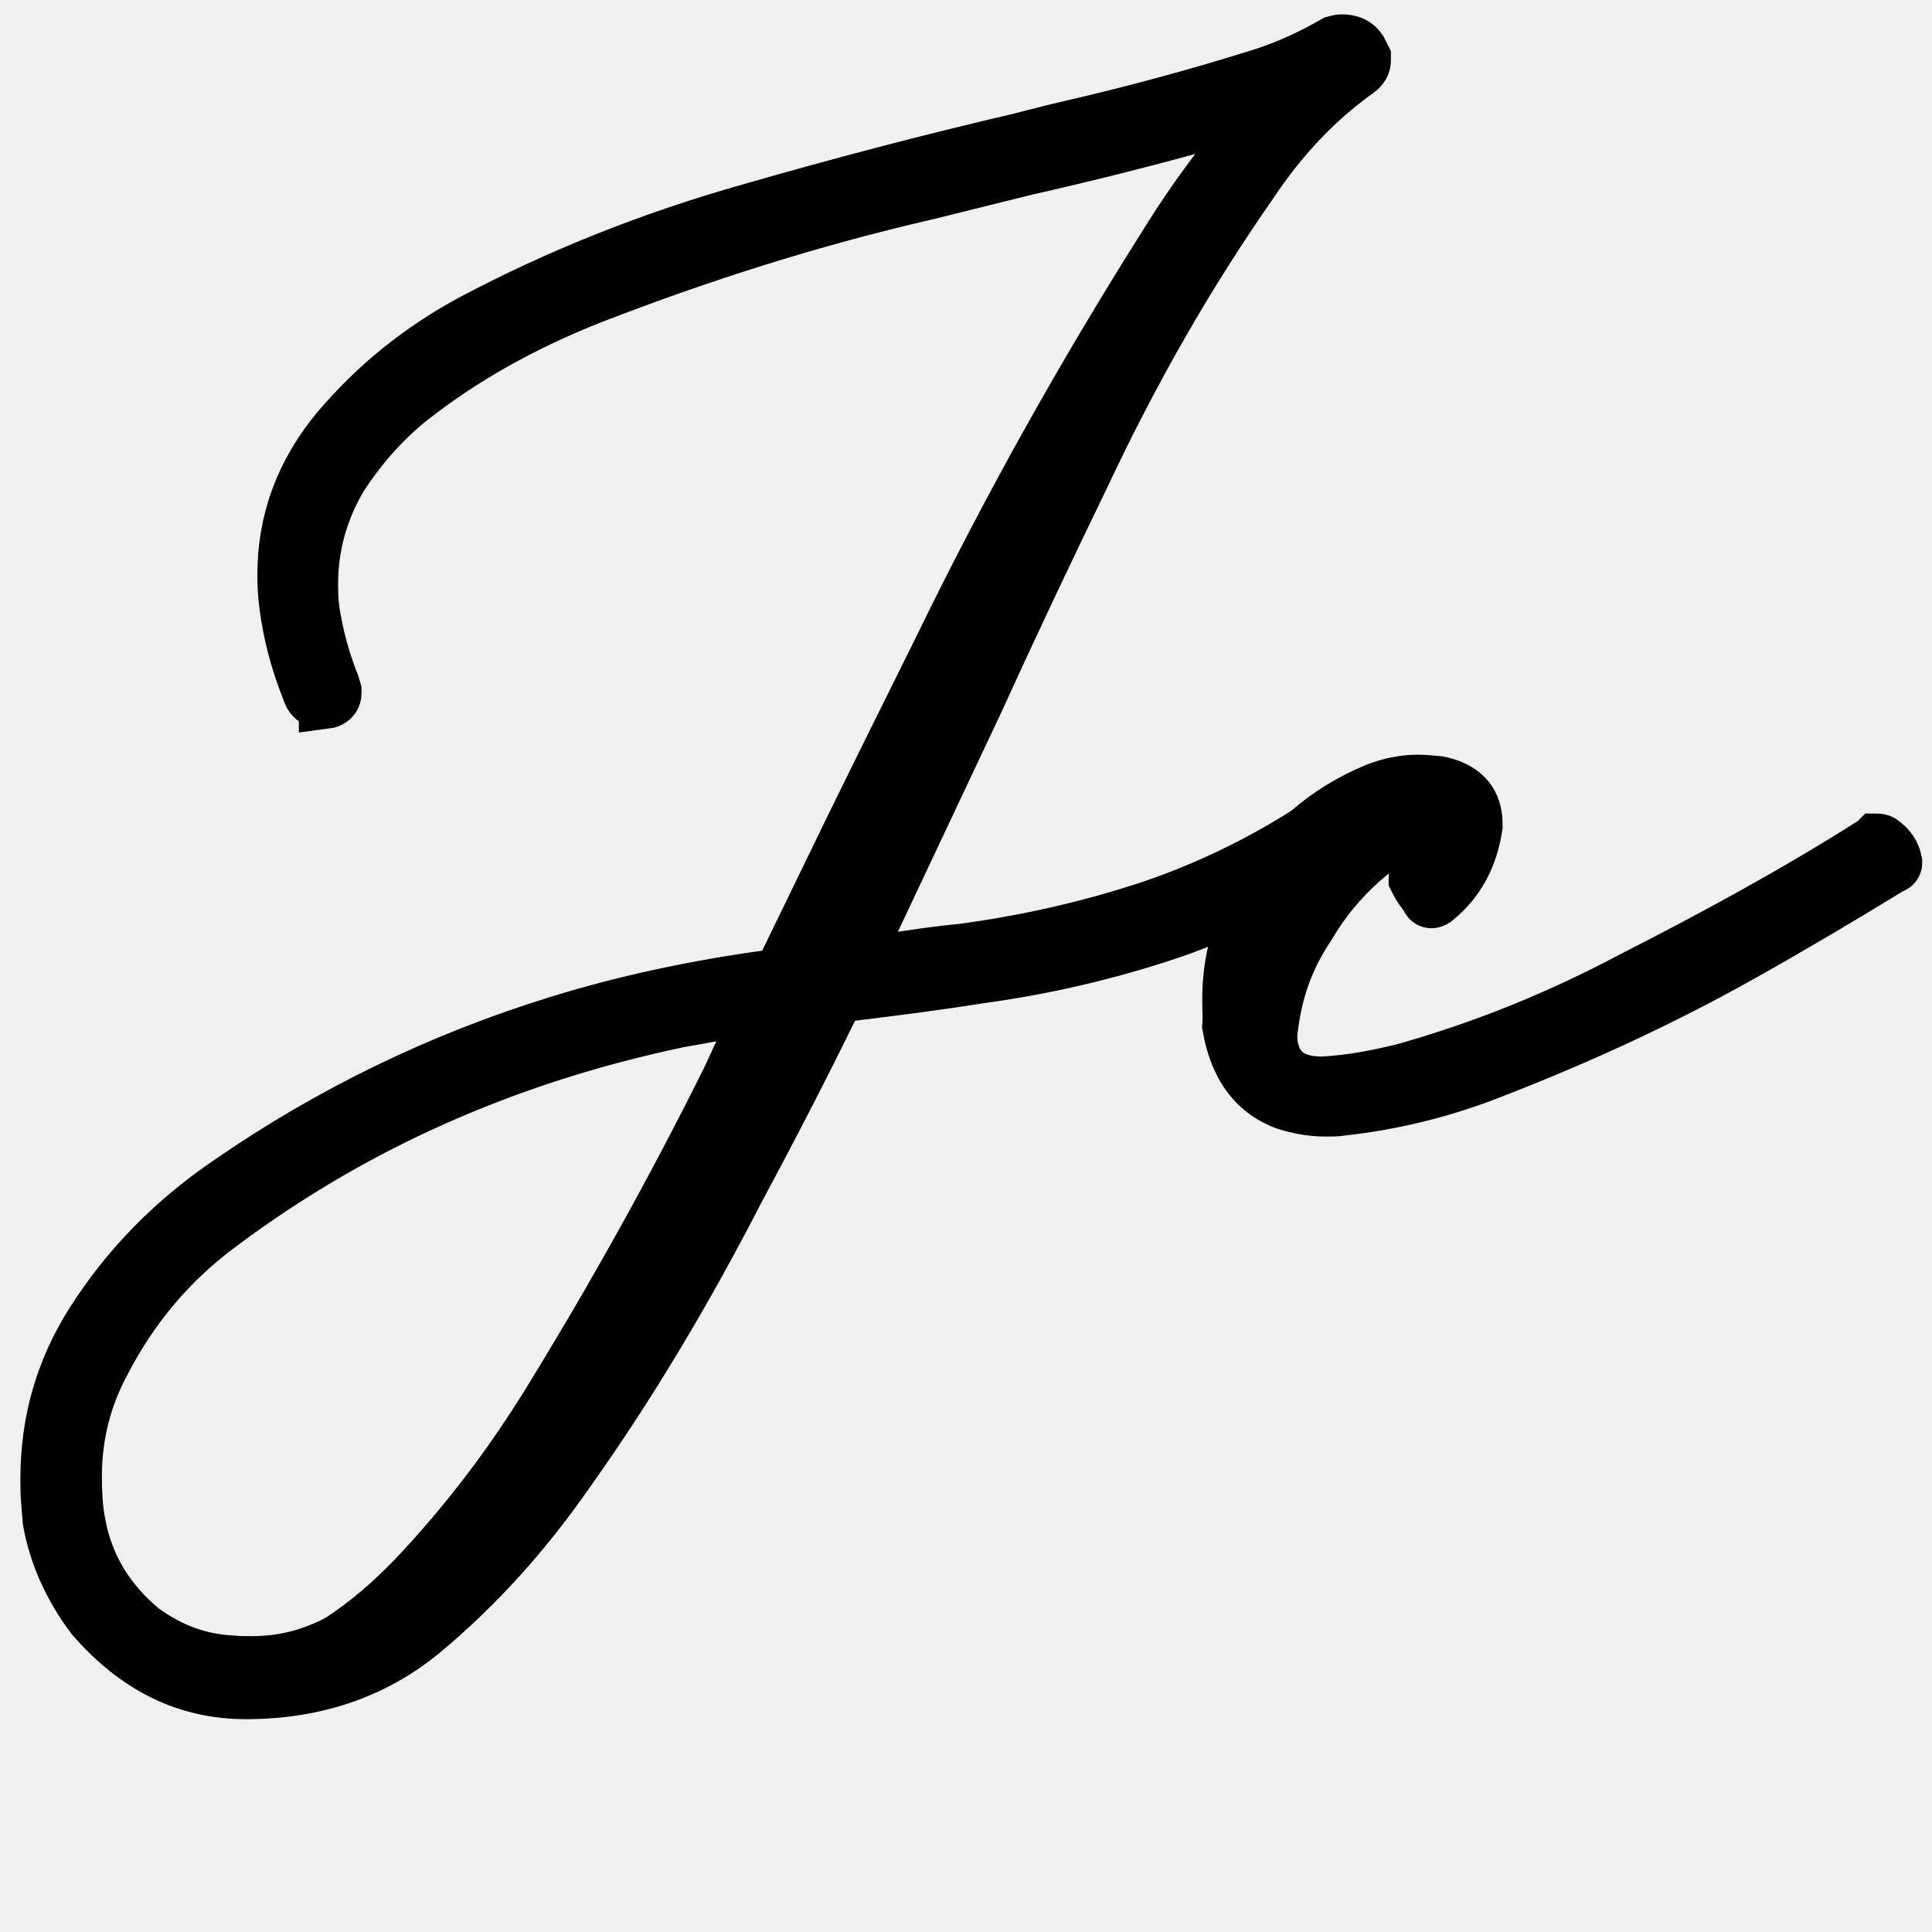
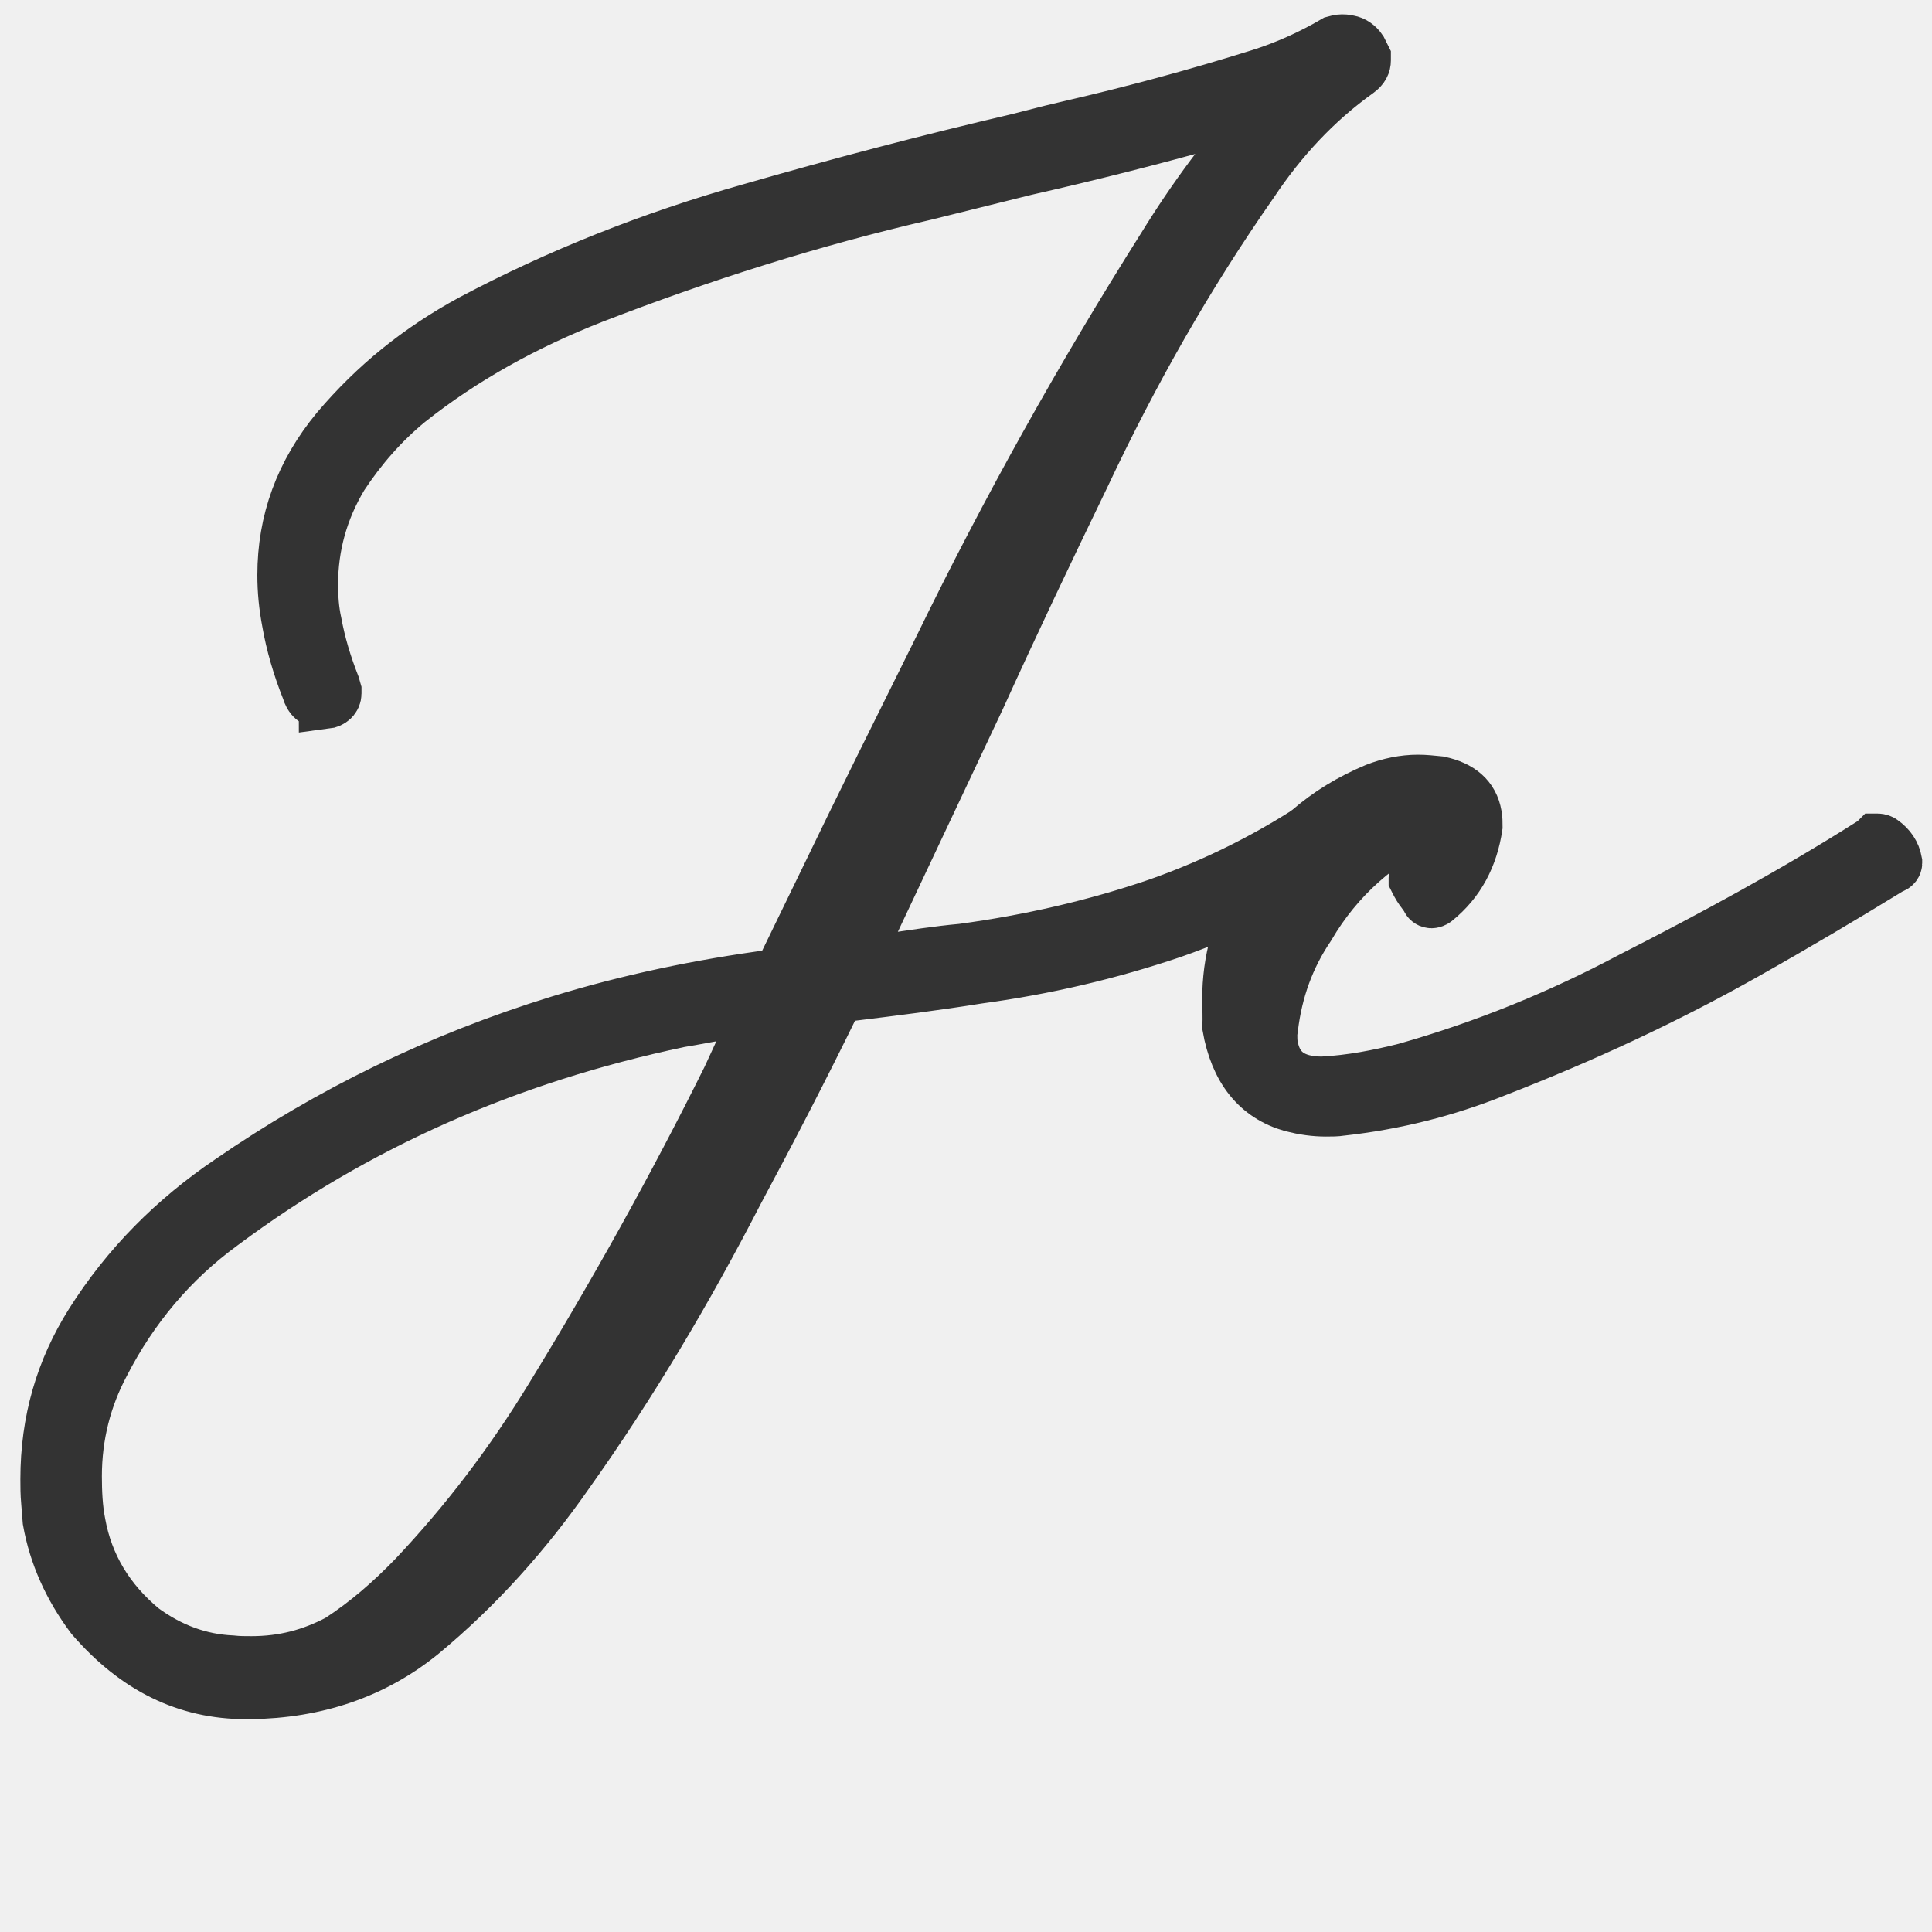
- <svg xmlns="http://www.w3.org/2000/svg" version="1.1" id="图层_1" x="0px" y="0px" viewBox="0 0 256 256" style="enable-background:new 0 0 256 256;" xml:space="preserve">
-   <style type="text/css">
- 	.st0{stroke:#000000;stroke-width:7;stroke-miterlimit:10;}
- </style>
-   <g>
-     <path class="st0" d="M117.7,127.2c3.3-0.5,6.5-1,9.8-1.3c8.9-1.2,17.6-3.2,25.8-6c8-2.8,15.5-6.6,22.4-11.3   c0.4-0.4,0.9-0.5,1.3-0.5c0.6,0,1.1,0.4,1.7,1c0.2,0.4,0.4,0.6,0.4,1v0.4c0,0.4-0.2,0.9-0.9,1.3c-6.9,4.9-14.6,8.8-22.9,11.7   c-8.3,2.8-16.8,4.8-25.7,6c-5.6,0.9-11.2,1.6-16.9,2.3c-0.4,0-0.6,0-1,0.1c-0.6,0.1-0.9,0.6-1.2,1.1c-4.1,8.4-8.4,16.7-12.8,24.9   c-6.7,13-14.1,25.5-22.5,37.3c-5.5,7.9-11.9,15.1-19.4,21.3c-6.3,5.1-13.9,7.7-22.7,7.8h-0.5c-7.9,0-14.6-3.3-20.4-10   c-3-4-4.9-8.3-5.7-12.8L6.3,199c-0.1-1.1-0.1-2.1-0.1-3c0-7.7,2-14.5,5.9-20.7c4.8-7.6,11-13.8,18.4-18.8   c13.2-9.1,27.7-16.2,43.6-21.1c9.1-2.8,18.6-4.8,28.4-6.1c0.9-0.1,1-0.6,1.3-1.1l5.2-10.7c5.1-10.6,10.4-21.2,15.6-31.7   c8.9-18.3,18.8-36,29.6-53.1c4-6.5,8.4-12.4,13.4-18c0.1-0.1,0.2-0.2,0.2-0.6l-2.2,0.7c-1.6,0.5-3.2,1-4.8,1.3   c-8.2,2.3-16.5,4.4-24.9,6.3l-13.3,3.3c-15.2,3.5-29.9,8.2-44.1,13.7c-8.9,3.5-17.1,8-24.4,13.8c-3.4,2.8-6.3,6.1-8.8,9.9   c-2.7,4.5-4,9.3-4,14.3c0,1.7,0.1,3.4,0.5,5.2c0.5,2.7,1.3,5.4,2.4,8.2l0.2,0.7v0.4c0,0.6-0.5,1.1-1.3,1.2C43.1,93,42.8,93,42.6,93   c-0.9,0-1.5-0.5-1.8-1.6c-1.2-3-2.1-6.1-2.6-9c-0.4-2.1-0.6-4.1-0.6-6.2c0-7.1,2.3-13.5,7.1-19.3c5-5.9,10.8-10.6,17.8-14.4   C74,36.4,86.3,31.5,99.4,27.8c11.8-3.4,23.6-6.5,35.6-9.3l4.3-1.1l2.1-0.5c8.7-2,17.2-4.3,25.5-6.9c3.5-1.1,6.8-2.6,9.9-4.4   c0.4-0.1,0.6-0.2,1-0.2c0.2,0,0.5,0,0.9,0.1c0.6,0.1,1.2,0.5,1.6,1.1l0.5,1V8c0,0.5-0.2,1-0.9,1.5c-5.6,4-10.2,9-14,14.7   C157.3,36.5,150,49.4,143.6,63c-4.8,9.9-9.4,19.6-13.9,29.5l-9.9,21l-4.1,8.7l-2.1,4.3l-0.4,0.7c-0.1,0.1-0.1,0.4-0.2,0.6   C114.6,127.5,116.1,127.3,117.7,127.2z M100.6,133.5h-0.7l-2.6,0.5c-2.4,0.4-4.9,0.9-7.3,1.3c-22.8,4.8-42.9,13.7-60.6,26.9   c-6.7,4.9-11.9,11.1-15.7,18.5c-2.4,4.5-3.7,9.5-3.7,14.9c0,2.1,0.1,4.3,0.5,6.3c1,5.5,3.8,10.2,8.4,14c3.7,2.7,7.6,4.1,11.8,4.3   c0.9,0.1,1.7,0.1,2.6,0.1c4.3,0,8-1,11.6-2.9c3.7-2.4,6.9-5.2,10-8.4c6.9-7.3,12.9-15.2,18.2-23.9c8.4-13.7,16.2-27.7,23.4-42.2   l3-6.5c0.6-1,1.1-2.1,1.6-3.2C101,133.5,100.7,133.5,100.6,133.5z" />
-     <path class="st0" d="M162.8,132.4c0-5.1,1.3-9.9,4.1-14.3c3.5-6.2,8.7-10.7,15.4-13.5c1.8-0.7,3.7-1.1,5.6-1.1   c0.9,0,1.8,0.1,2.8,0.2c2.8,0.6,4.4,2,4.8,4.3c0.1,0.5,0.1,1,0.1,1.5c-0.6,4-2.3,7.3-5.4,9.8c-0.1,0.1-0.4,0.2-0.5,0.2   c-0.2,0-0.5-0.1-0.6-0.5l-0.5-0.7c-0.4-0.5-0.7-1-1-1.6l-0.1-0.2v-0.2c0-0.1,0-0.2,0.1-0.4l0.6-0.5l0.6-0.5   c1.2-1.6,2.1-3.4,2.7-5.4c0.1-0.1,0.1-0.1,0.1-0.2c0.1-0.5,0.1-0.9,0.1-1l-0.4-0.5c-0.1-0.1-0.2-0.1-0.4-0.1h-0.1l-0.5,0.2   l-0.4,0.2c-7.2,3.3-12.7,8.2-16.5,14.7c-2.7,4-4.3,8.4-4.9,13.4l-0.1,0.7c0,0.6,0,1.2,0.1,1.7c0.6,3.3,2.8,4.9,6.7,4.9   c3.8-0.2,7.4-0.9,11-1.8c10.6-3,20.6-7.1,30-12.1c10.8-5.5,21.5-11.3,31.6-17.7l0.4-0.2l0.4-0.4h0.2c0.2,0,0.5,0.1,0.6,0.2   c1,0.7,1.6,1.6,1.8,2.7v0.2c0,0.1-0.1,0.4-0.5,0.5c-0.1,0-0.1,0-0.2,0.1c-6.2,3.8-12.6,7.6-19,11.2c-10.6,6-21.8,11.2-33.4,15.7   c-6.5,2.6-13.2,4.3-20.4,5.1c-0.6,0.1-1.3,0.1-2,0.1c-1.5,0-2.9-0.2-4.5-0.6c-4.6-1.3-7.4-4.8-8.4-10.5   C162.9,135,162.8,133.6,162.8,132.4z" />
-   </g>
-   <g>
- </g>
-   <g>
- </g>
-   <g>
- </g>
-   <g>
- </g>
-   <g>
- </g>
-   <g>
- </g>
-   <g>
- </g>
-   <g>
- </g>
-   <g>
- </g>
-   <g>
- </g>
-   <g>
- </g>
-   <g>
- </g>
-   <g>
- </g>
-   <g>
- </g>
-   <g>
- </g>
+ <svg xmlns="http://www.w3.org/2000/svg" id="layer_1" viewBox="0 0 256 256">
+   <style>.st0{fill:#333;stroke:#333;stroke-width:7;stroke-miterlimit:10}@media (prefers-color-scheme:dark){.st0{fill:#fff;stroke:#fff;stroke-width:6}}</style>
+   <path class="st0" d="M117.7 127.2c3.3-.5 6.5-1 9.8-1.3 8.9-1.2 17.6-3.2 25.8-6 8-2.8 15.5-6.6 22.4-11.3.4-.4.9-.5 1.3-.5.6 0 1.1.4 1.7 1 .2.4.4.6.4 1v.4c0 .4-.2.9-.9 1.3-6.9 4.9-14.6 8.8-22.9 11.7-8.3 2.8-16.8 4.8-25.7 6-5.6.9-11.2 1.6-16.9 2.3-.4 0-.6 0-1 .1-.6.1-.9.6-1.2 1.1-4.1 8.4-8.4 16.7-12.8 24.9-6.7 13-14.1 25.5-22.5 37.3-5.5 7.9-11.9 15.1-19.4 21.3-6.3 5.1-13.9 7.7-22.7 7.8h-.5c-7.9 0-14.6-3.3-20.4-10-3-4-4.9-8.3-5.7-12.8l-.2-2.5c-.1-1.1-.1-2.1-.1-3 0-7.7 2-14.5 5.9-20.7 4.8-7.6 11-13.8 18.4-18.8 13.2-9.1 27.7-16.2 43.6-21.1 9.1-2.8 18.6-4.8 28.4-6.1.9-.1 1-.6 1.3-1.1l5.2-10.7c5.1-10.6 10.4-21.2 15.6-31.7 8.9-18.3 18.8-36 29.6-53.1 4-6.5 8.4-12.4 13.4-18 .1-.1.2-.2.2-.6l-2.2.7c-1.6.5-3.2 1-4.8 1.3-8.2 2.3-16.5 4.4-24.9 6.3l-13.3 3.3c-15.2 3.5-29.9 8.2-44.1 13.7-8.9 3.5-17.1 8-24.4 13.8-3.4 2.8-6.3 6.1-8.8 9.9-2.7 4.5-4 9.3-4 14.3 0 1.7.1 3.4.5 5.2.5 2.7 1.3 5.4 2.4 8.2l.2.7v.4c0 .6-.5 1.1-1.3 1.2 0-.1-.3-.1-.5-.1-.9 0-1.5-.5-1.8-1.6-1.2-3-2.1-6.1-2.6-9-.4-2.1-.6-4.1-.6-6.2 0-7.1 2.3-13.5 7.1-19.3 5-5.9 10.8-10.6 17.8-14.4 11.5-6.1 23.8-11 36.9-14.7 11.8-3.4 23.6-6.5 35.6-9.3l4.3-1.1 2.1-.5c8.7-2 17.2-4.3 25.5-6.9 3.5-1.1 6.8-2.6 9.9-4.4.4-.1.6-.2 1-.2.2 0 .5 0 .9.1.6.1 1.2.5 1.6 1.1l.5 1V8c0 .5-.2 1-.9 1.5-5.6 4-10.2 9-14 14.7-8.6 12.3-15.9 25.2-22.3 38.8-4.8 9.9-9.4 19.6-13.9 29.5l-9.9 21-4.1 8.7-2.1 4.3-.4.7c-.1.1-.1.4-.2.6 1.6-.3 3.1-.5 4.7-.6zm-17.1 6.3h-.7l-2.6.5c-2.4.4-4.9.9-7.3 1.3-22.8 4.8-42.9 13.7-60.6 26.9-6.7 4.9-11.9 11.1-15.7 18.5-2.4 4.5-3.7 9.5-3.7 14.9 0 2.1.1 4.3.5 6.3 1 5.5 3.8 10.2 8.4 14 3.7 2.7 7.6 4.1 11.8 4.3.9.1 1.7.1 2.6.1 4.3 0 8-1 11.6-2.9 3.7-2.4 6.9-5.2 10-8.4 6.9-7.3 12.9-15.2 18.2-23.9 8.4-13.7 16.2-27.7 23.4-42.2l3-6.5c.6-1 1.1-2.1 1.6-3.2-.1.3-.4.3-.5.3z" />
+   <path class="st0" d="M162.8 132.4c0-5.1 1.3-9.9 4.1-14.3 3.5-6.2 8.7-10.7 15.4-13.5 1.8-.7 3.7-1.1 5.6-1.1.9 0 1.8.1 2.8.2 2.8.6 4.4 2 4.8 4.3.1.5.1 1 .1 1.5-.6 4-2.3 7.3-5.4 9.8-.1.1-.4.2-.5.2-.2 0-.5-.1-.6-.5l-.5-.7c-.4-.5-.7-1-1-1.6l-.1-.2v-.2c0-.1 0-.2.1-.4l.6-.5.6-.5c1.2-1.6 2.1-3.4 2.7-5.4.1-.1.1-.1.1-.2.1-.5.1-.9.1-1l-.4-.5c-.1-.1-.2-.1-.4-.1h-.1l-.5.2-.4.2c-7.2 3.3-12.7 8.2-16.5 14.7-2.7 4-4.3 8.4-4.9 13.4l-.1.7c0 .6 0 1.2.1 1.7.6 3.3 2.8 4.9 6.7 4.9 3.8-.2 7.4-.9 11-1.8 10.6-3 20.6-7.1 30-12.1 10.8-5.5 21.5-11.3 31.6-17.7l.4-.2.4-.4h.2c.2 0 .5.1.6.2 1 .7 1.6 1.6 1.8 2.7v.2c0 .1-.1.4-.5.5-.1 0-.1 0-.2.1-6.2 3.8-12.6 7.6-19 11.2-10.6 6-21.8 11.2-33.4 15.7-6.5 2.6-13.2 4.3-20.4 5.1-.6.1-1.3.1-2 .1-1.5 0-2.9-.2-4.5-.6-4.6-1.3-7.4-4.8-8.4-10.5.1-1 0-2.4 0-3.6z" />
</svg>
